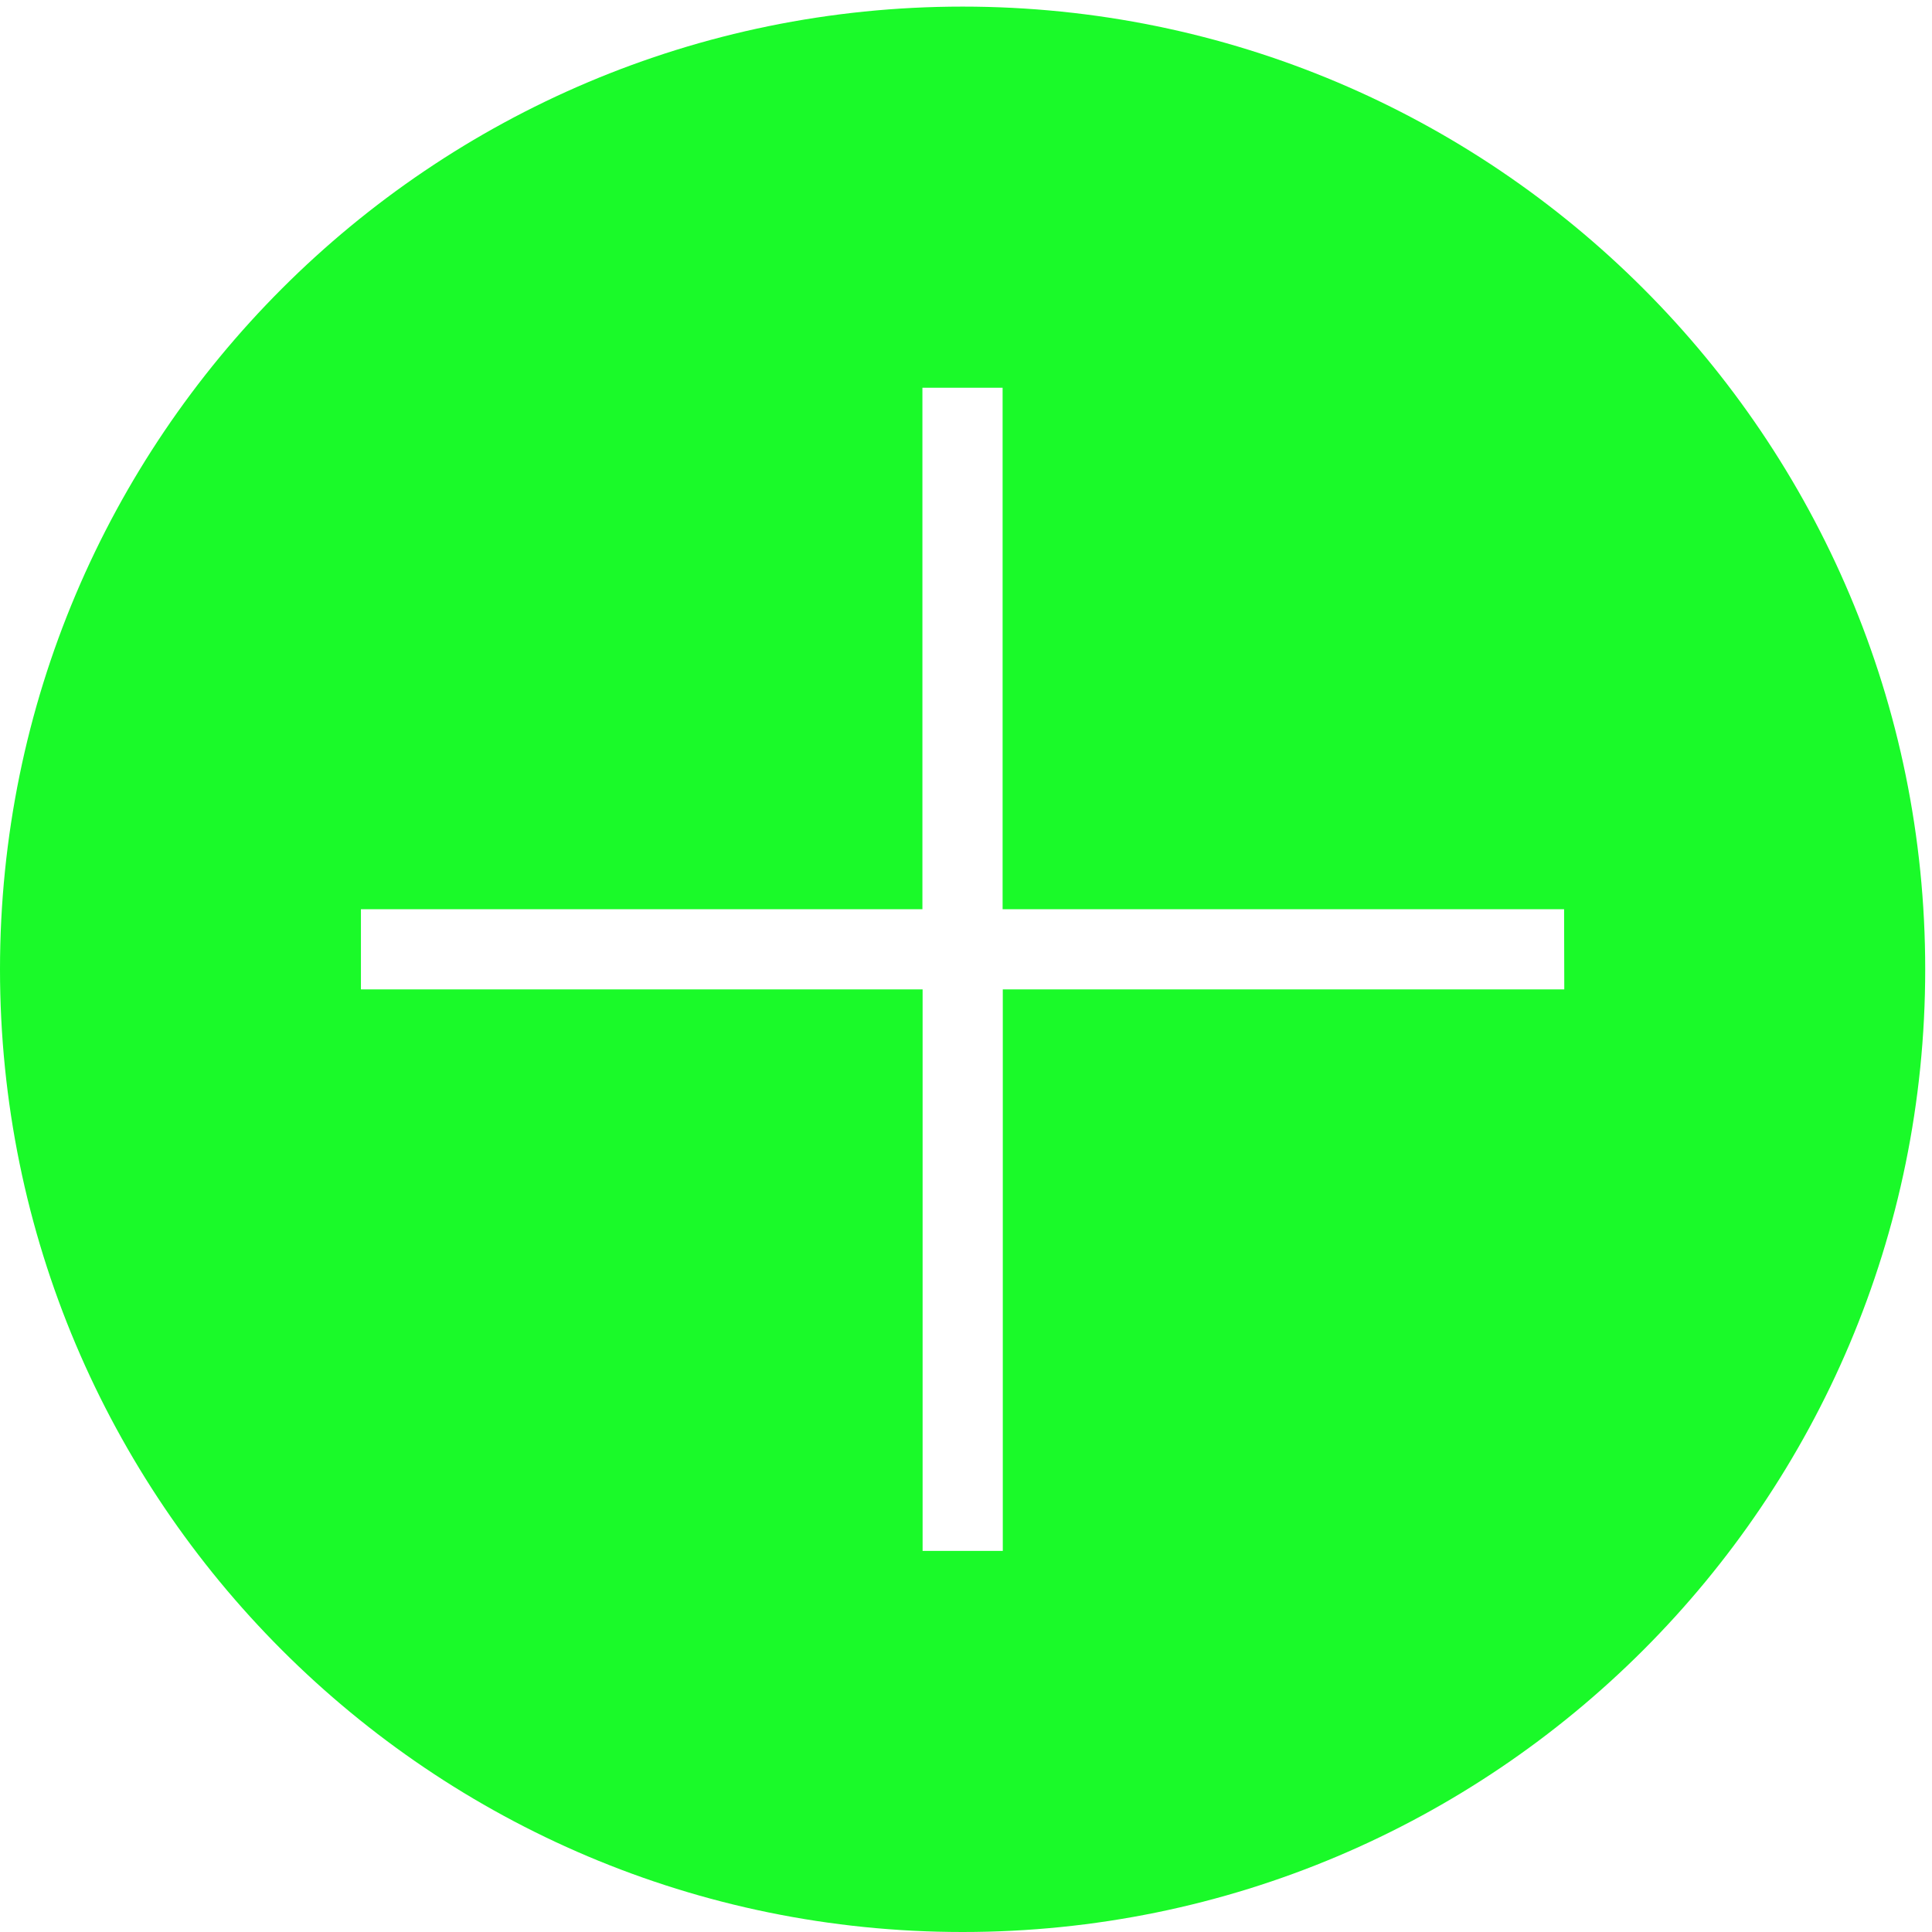
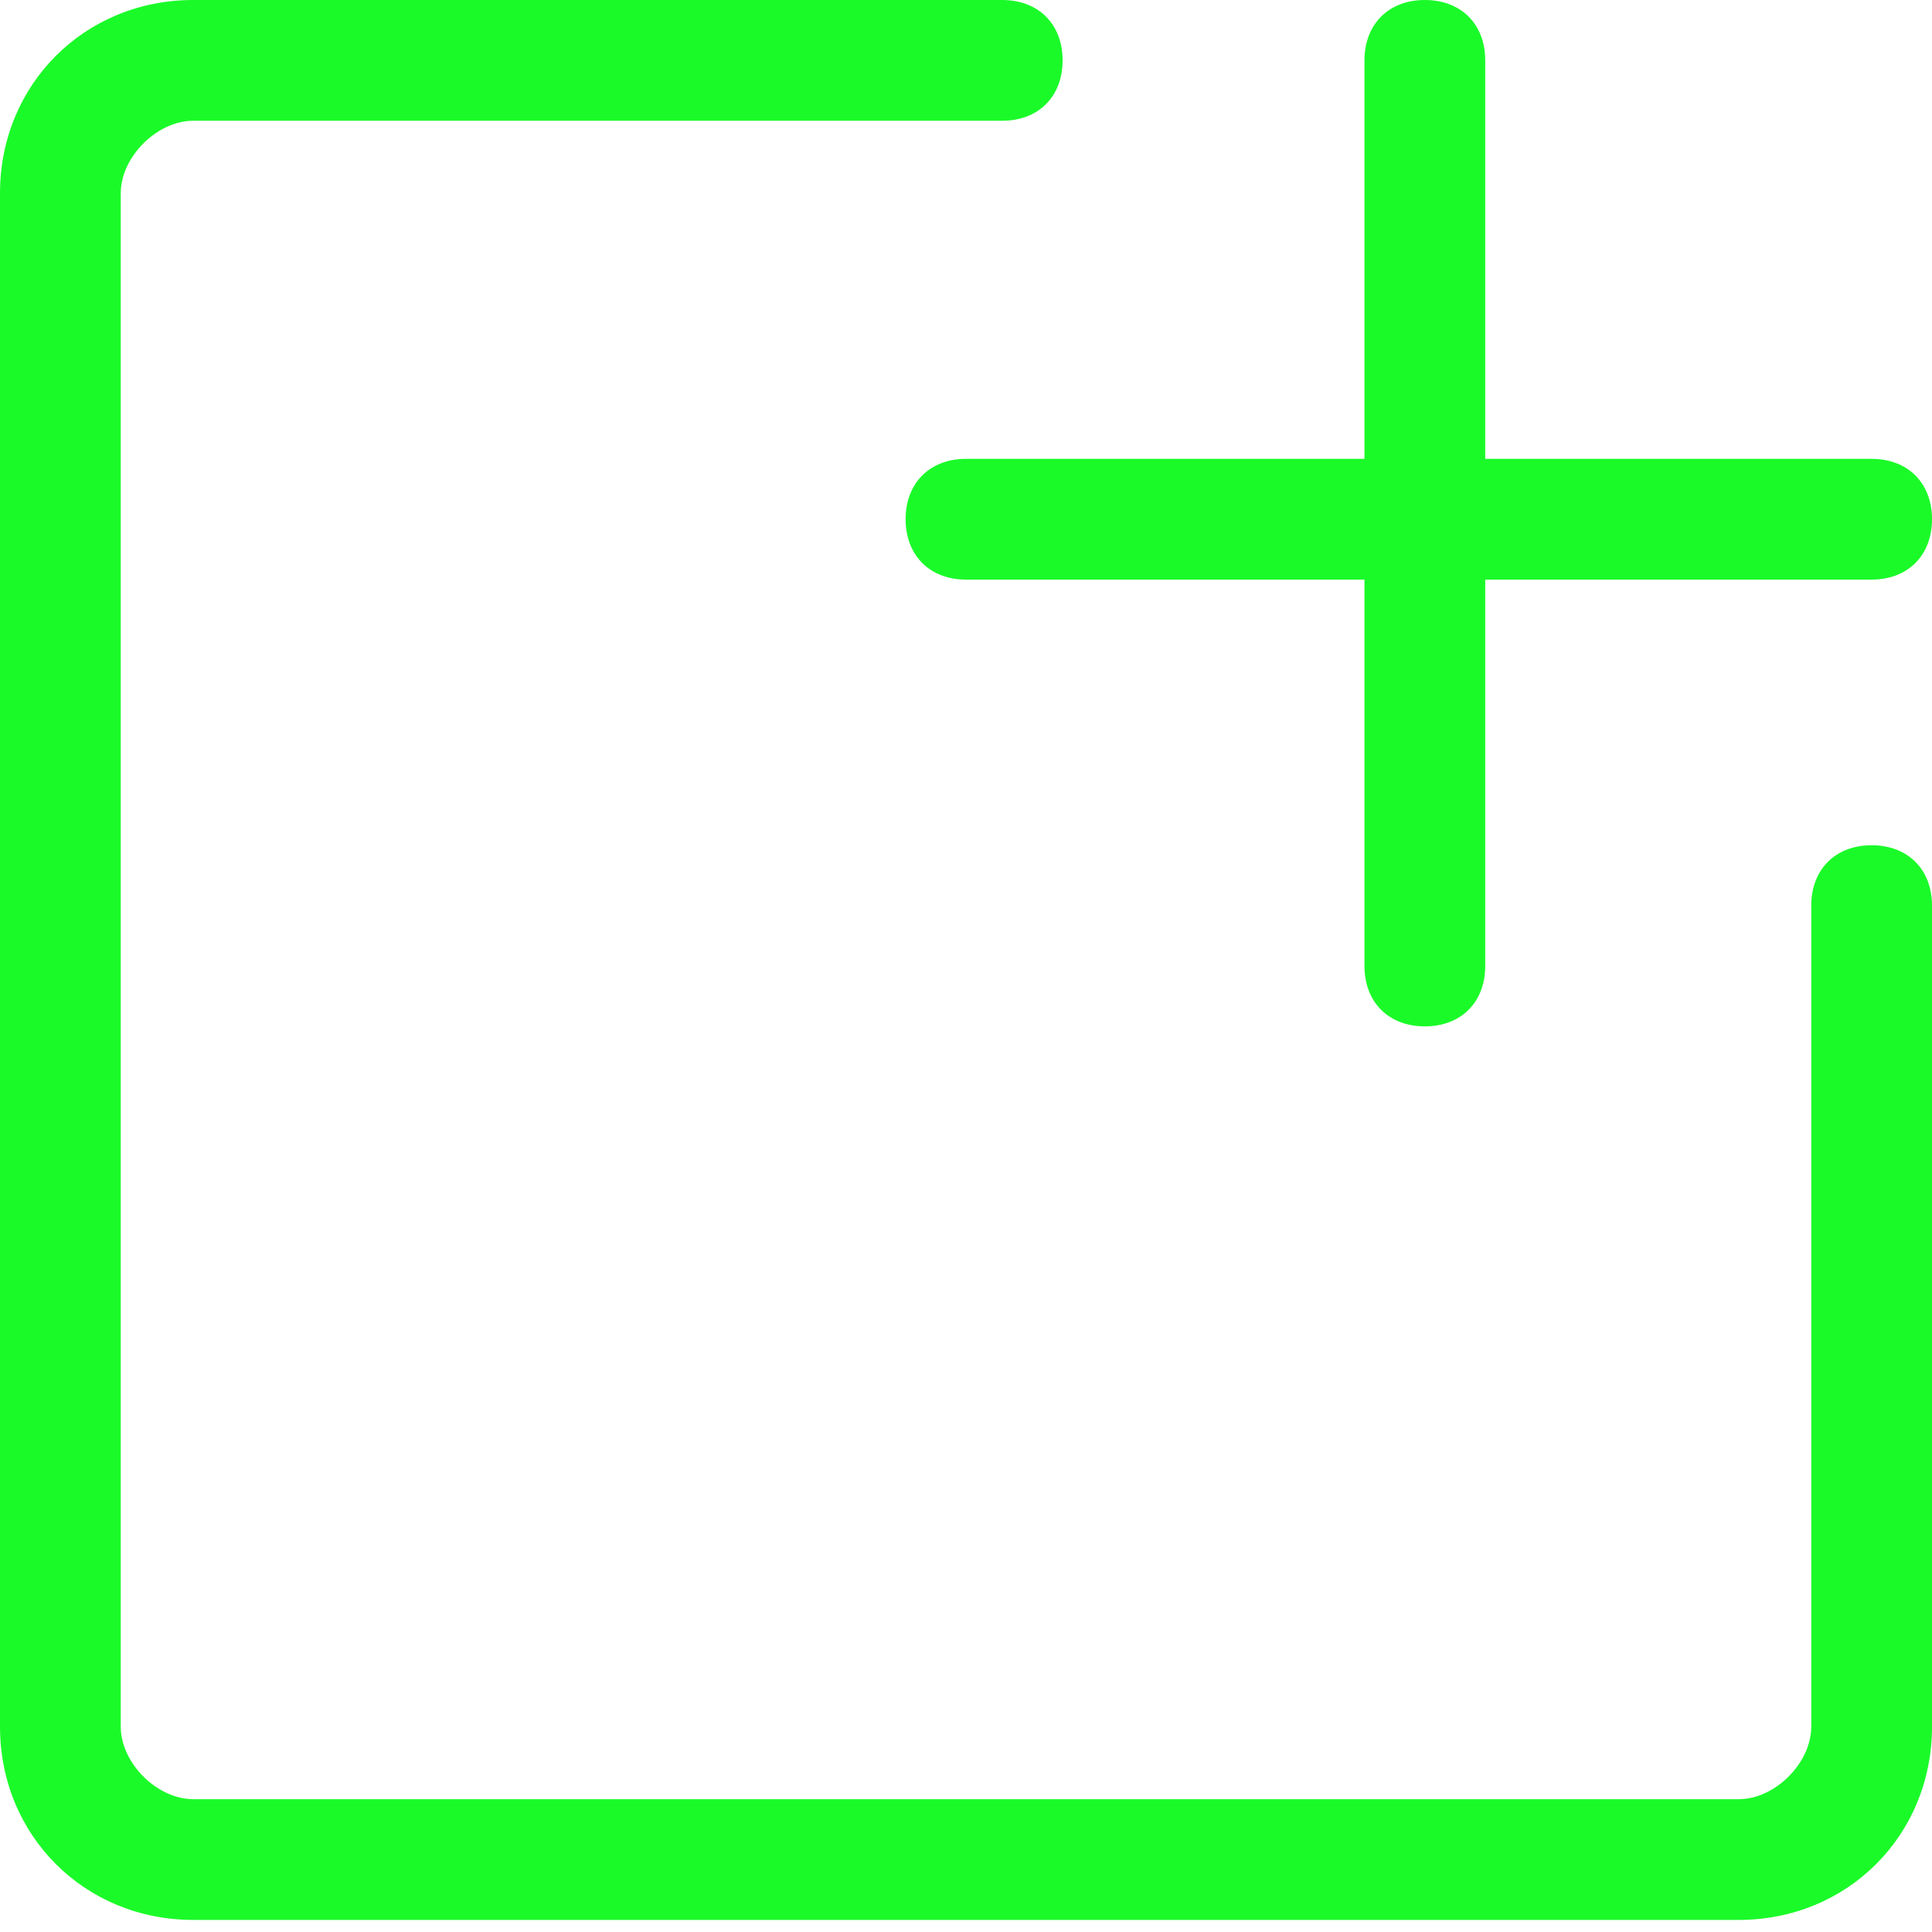
- <svg xmlns="http://www.w3.org/2000/svg" t="1556251550163" class="icon" style="" viewBox="0 0 1024 1024" version="1.1" p-id="1431" width="128" height="128">
+ <svg xmlns="http://www.w3.org/2000/svg" t="1556594123136" class="icon" style="" viewBox="0 0 1024 1024" version="1.1" p-id="1993" width="128" height="128">
  <defs>
    <style type="text/css" />
  </defs>
-   <path d="M510.2 3.5C228.4 3.5 0 232 0 513.8S228.4 1024 510.2 1024c281.8 0 510.2-228.4 510.2-510.2C1020.5 232 792 3.5 510.2 3.5z m318.9 520.9H531.5V822H489V524.4H191.3v-42.5h297.6V205.5h42.5v276.4H829l0.1 42.5z" fill="#1afa29" p-id="1432" />
+   <path d="M921.6 1017.6H102.4c-57.6 0-102.4-44.8-102.4-102.4V102.4C0 44.8 44.8 0 102.4 0h428.8c19.2 0 32 12.8 32 32s-12.8 32-32 32H102.4c-19.2 0-38.4 19.2-38.4 38.4v812.8c0 19.2 19.2 38.4 38.4 38.4h819.2c19.2 0 38.4-19.2 38.4-38.4V480c0-19.2 12.8-32 32-32s32 12.8 32 32v435.2c0 57.6-44.8 102.4-102.4 102.4z" fill="#1afa29" p-id="1994" />
+   <path d="M992 307.2H512c-19.2 0-32-12.8-32-32s12.8-32 32-32h480c19.2 0 32 12.8 32 32s-12.8 32-32 32z" fill="#1afa29" p-id="1995" />
+   <path d="M755.2 544c-19.2 0-32-12.8-32-32V32c0-19.2 12.8-32 32-32s32 12.8 32 32V512c0 19.2-12.8 32-32 32z" fill="#1afa29" p-id="1996" />
</svg>
